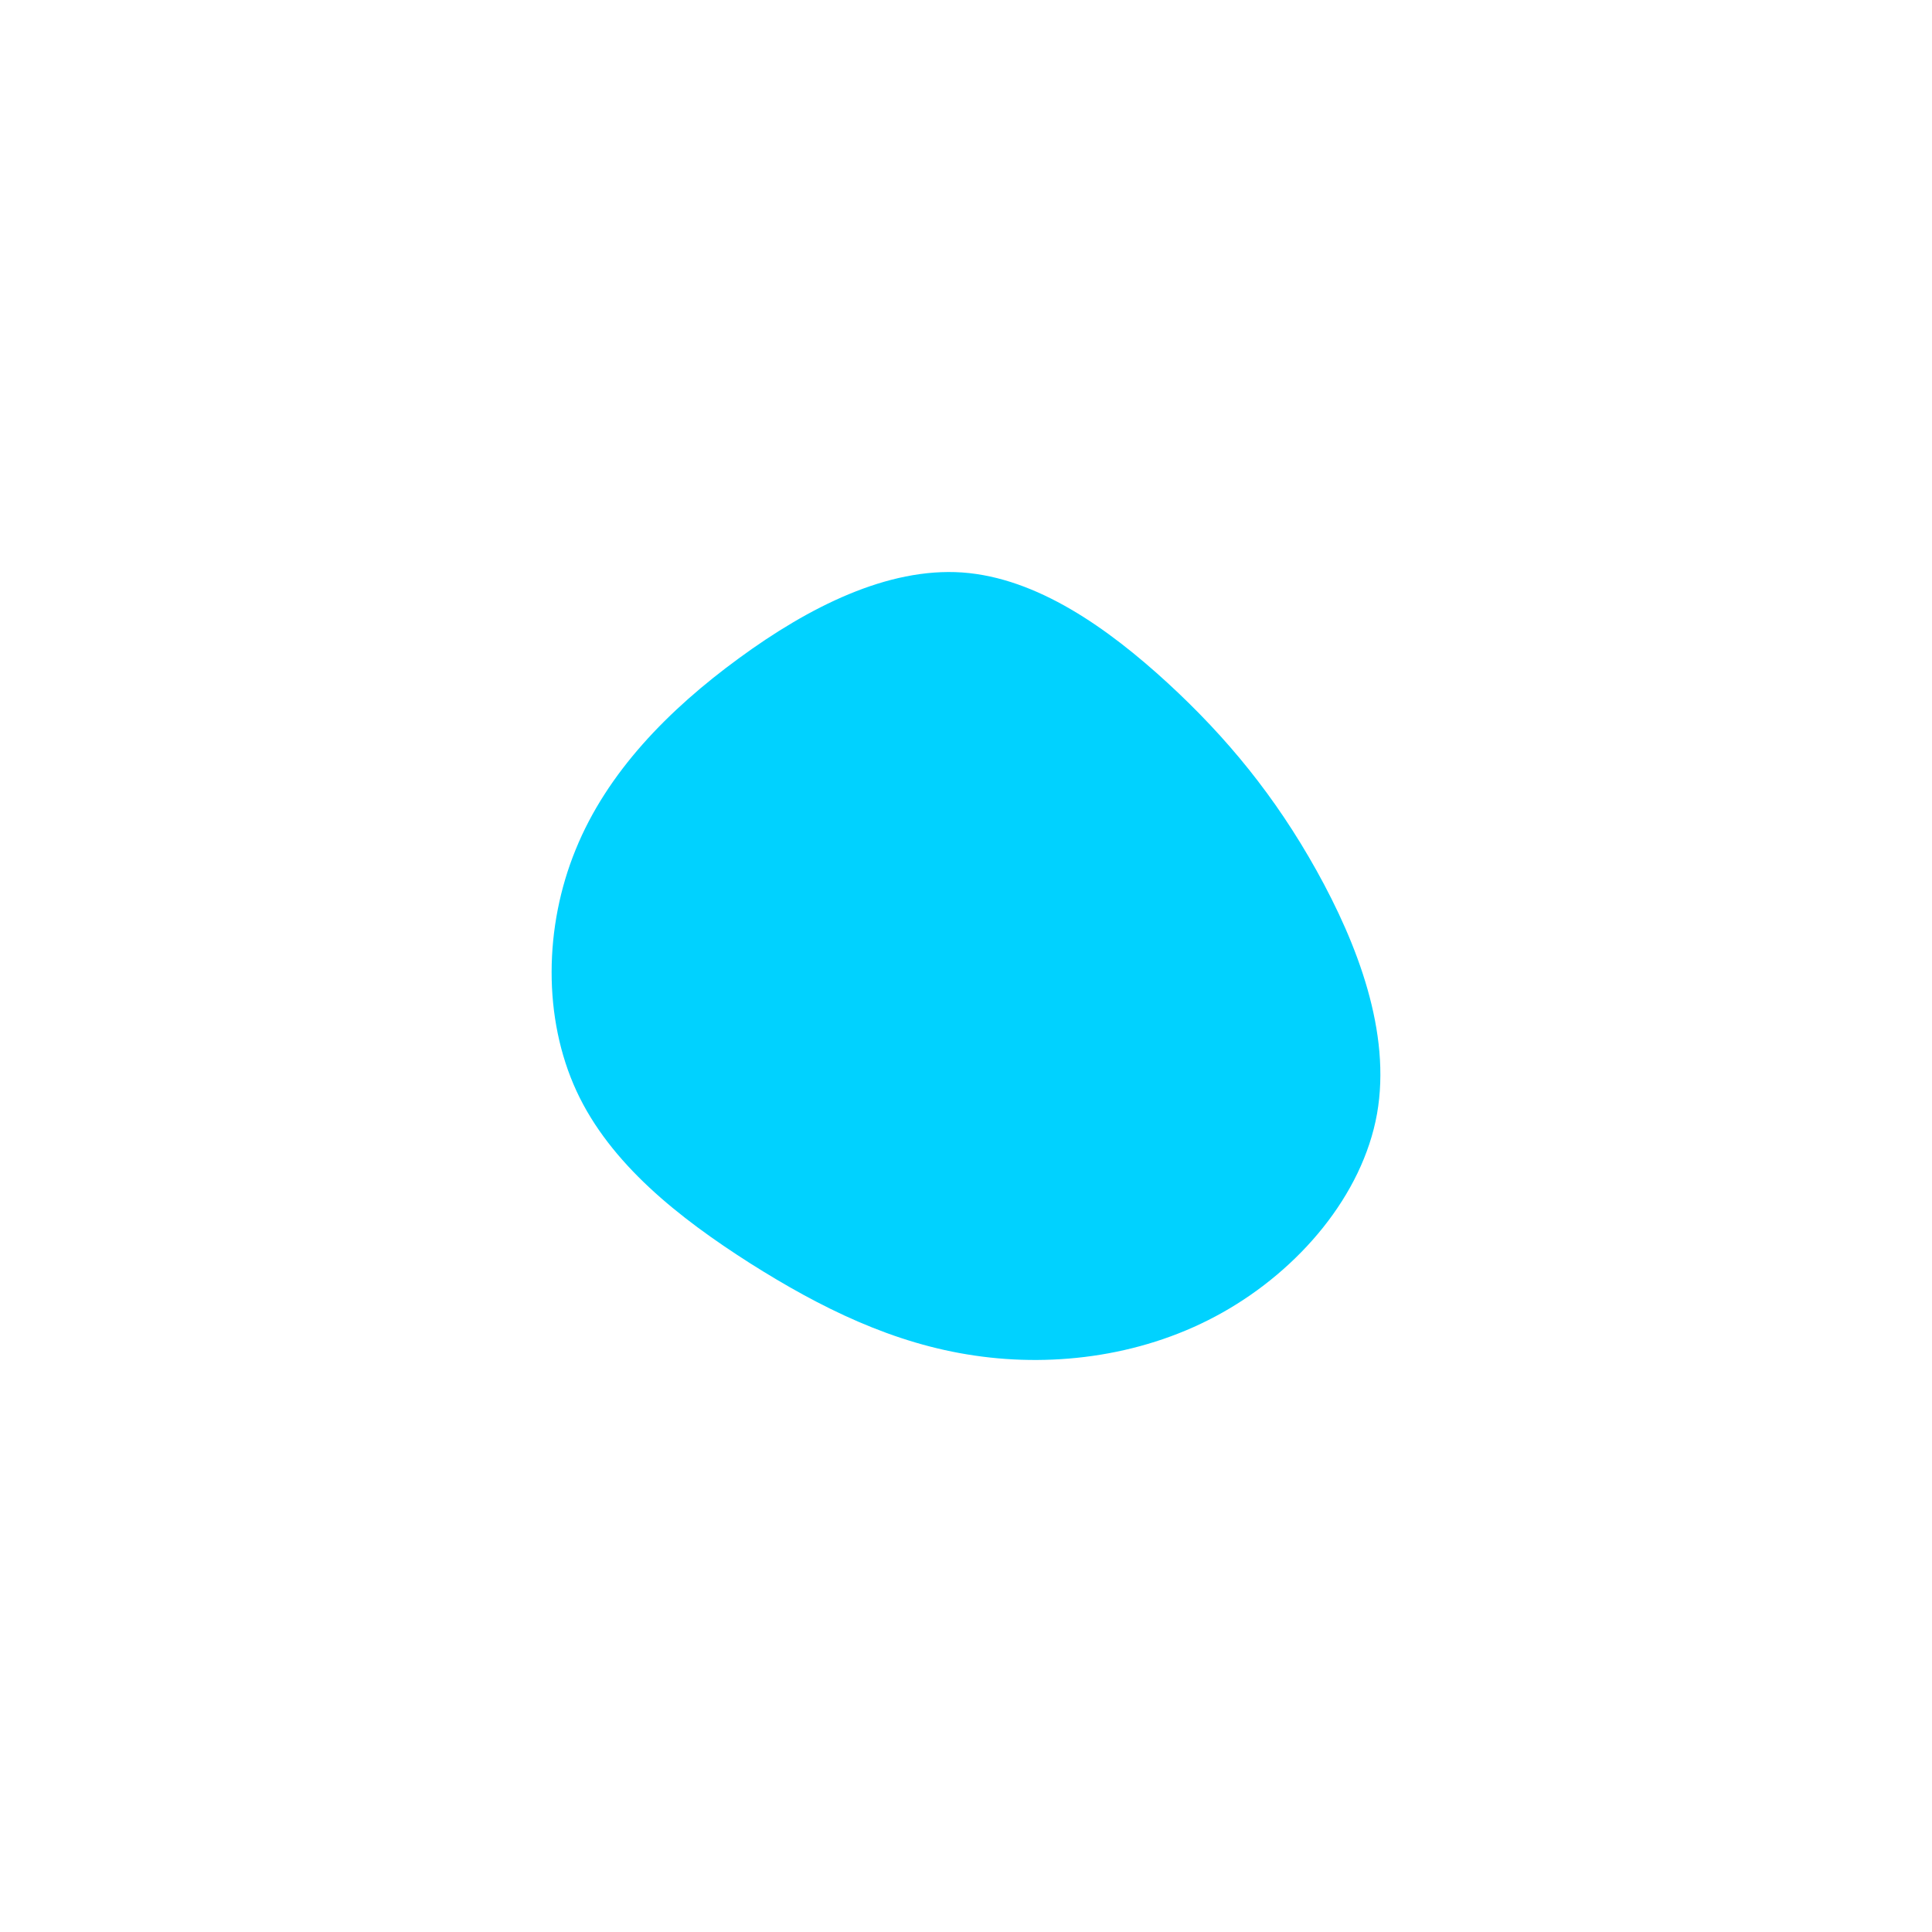
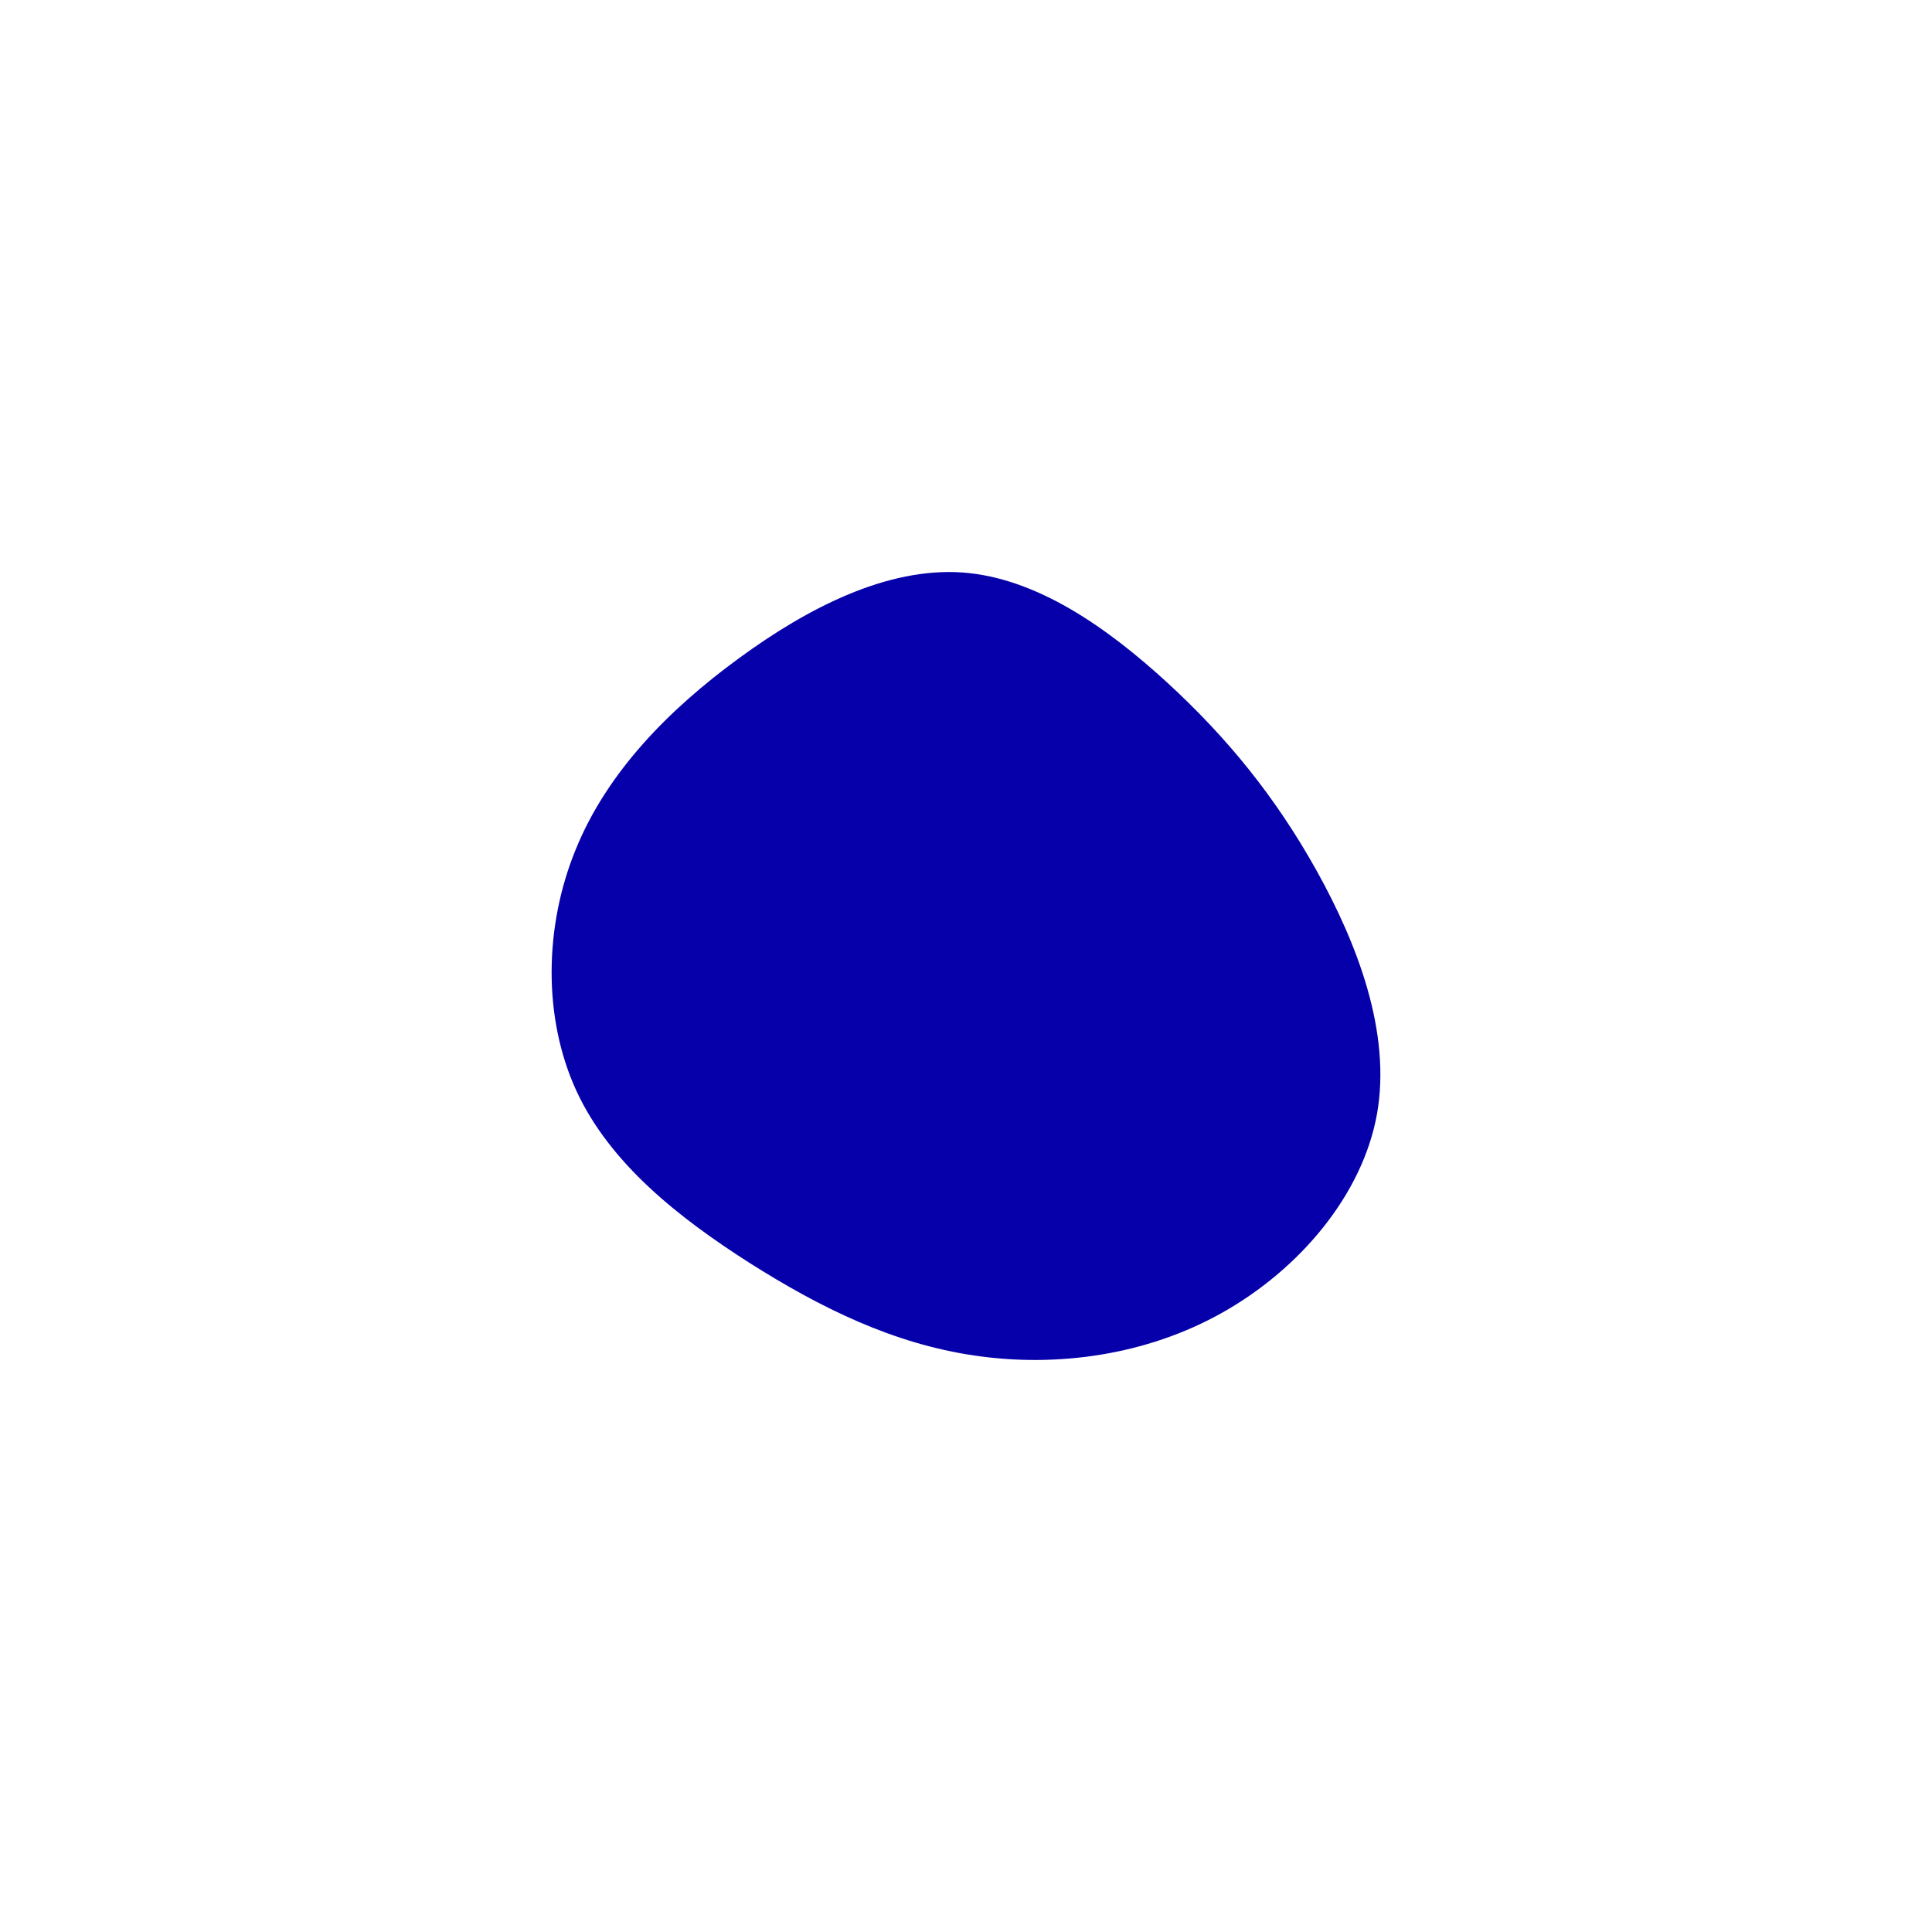
<svg xmlns="http://www.w3.org/2000/svg" id="visual" viewBox="0 0 900 600" width="1100" height="1100" version="1.1">
  <g transform="translate(450.0667 302.6793)">
-     <path d="M93.9 -134.5C121.6 -109 144 -81.6 163.2 -47.2C182.3 -12.9 198.1 28.3 191.4 66.2C184.6 104.1 155.2 138.6 119.5 158.7C83.9 178.8 41.9 184.4 4 178.8C-33.9 173.3 -67.8 156.6 -100.8 135.7C-133.7 114.7 -165.8 89.5 -181.5 55.6C-197.2 21.6 -196.6 -21 -181.9 -56.9C-167.3 -92.9 -138.6 -122.1 -105.9 -146C-73.3 -169.9 -36.6 -188.4 -1.8 -186C33.1 -183.5 66.1 -160 93.9 -134.5" fill="#00D2FF" />
+     <path d="M93.9 -134.5C121.6 -109 144 -81.6 163.2 -47.2C182.3 -12.9 198.1 28.3 191.4 66.2C184.6 104.1 155.2 138.6 119.5 158.7C83.9 178.8 41.9 184.4 4 178.8C-33.9 173.3 -67.8 156.6 -100.8 135.7C-133.7 114.7 -165.8 89.5 -181.5 55.6C-197.2 21.6 -196.6 -21 -181.9 -56.9C-167.3 -92.9 -138.6 -122.1 -105.9 -146C-73.3 -169.9 -36.6 -188.4 -1.8 -186C33.1 -183.5 66.1 -160 93.9 -134.5" fill="#0600ab" />
  </g>
</svg>
